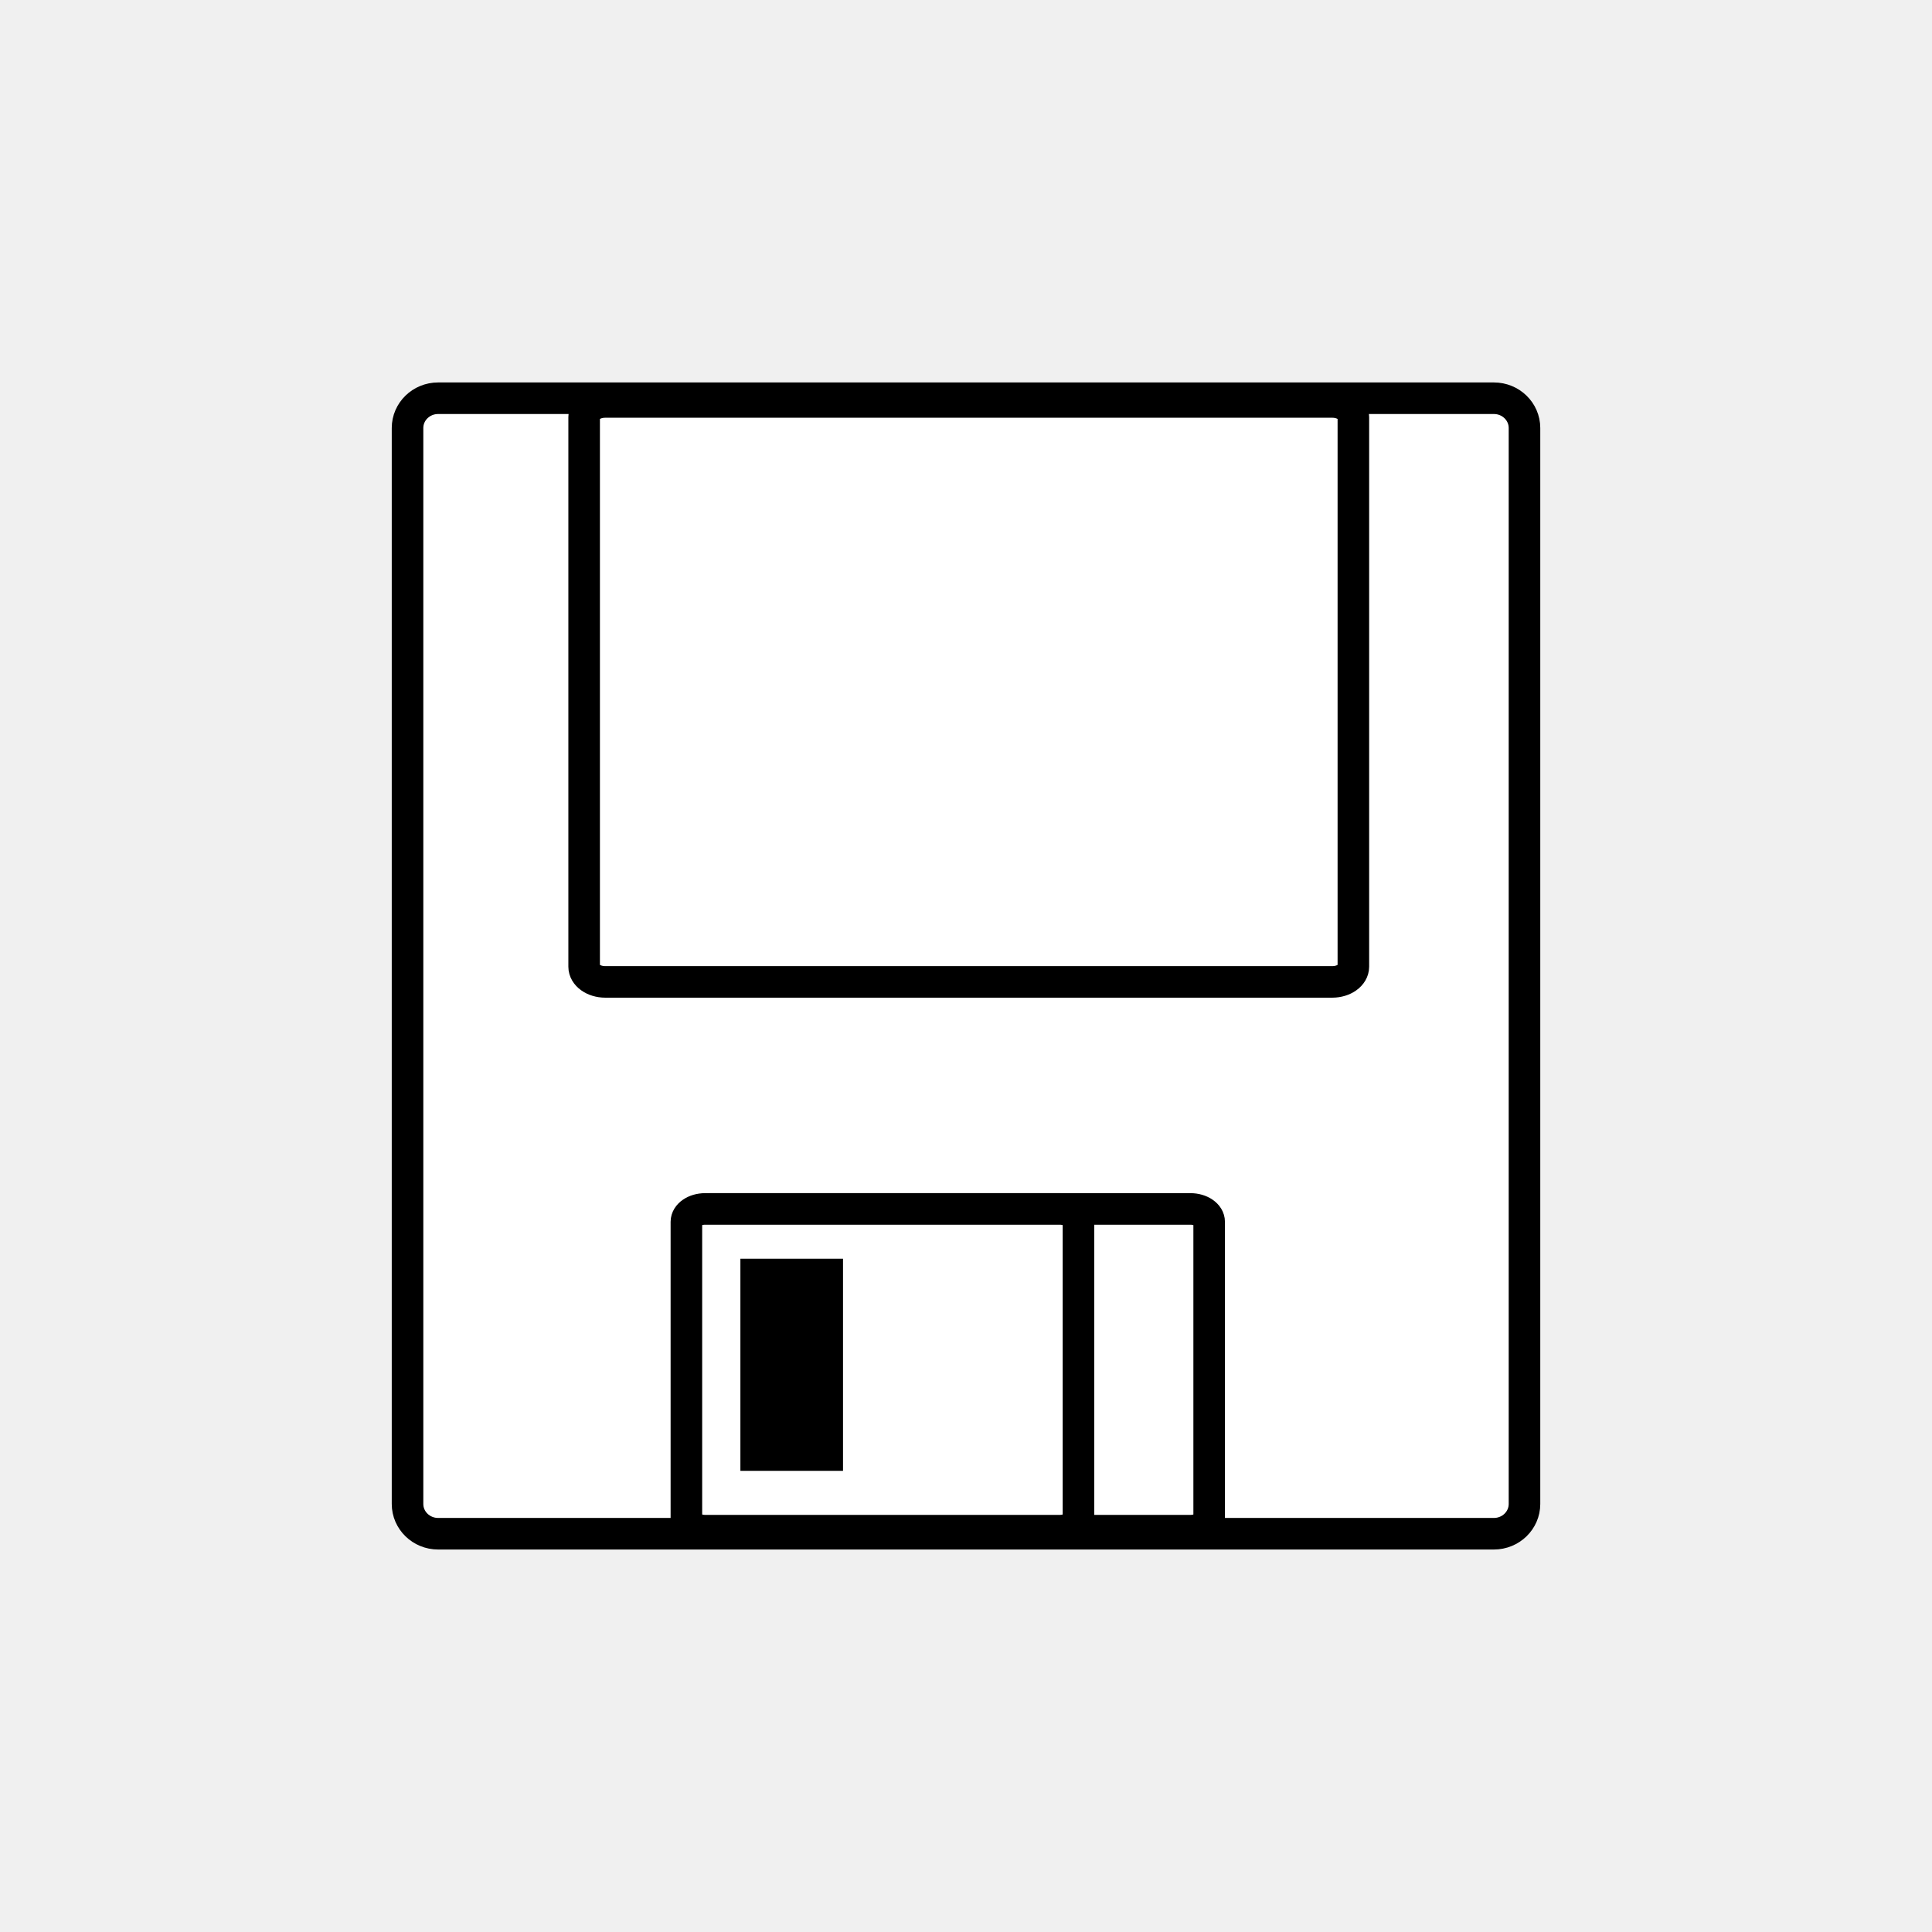
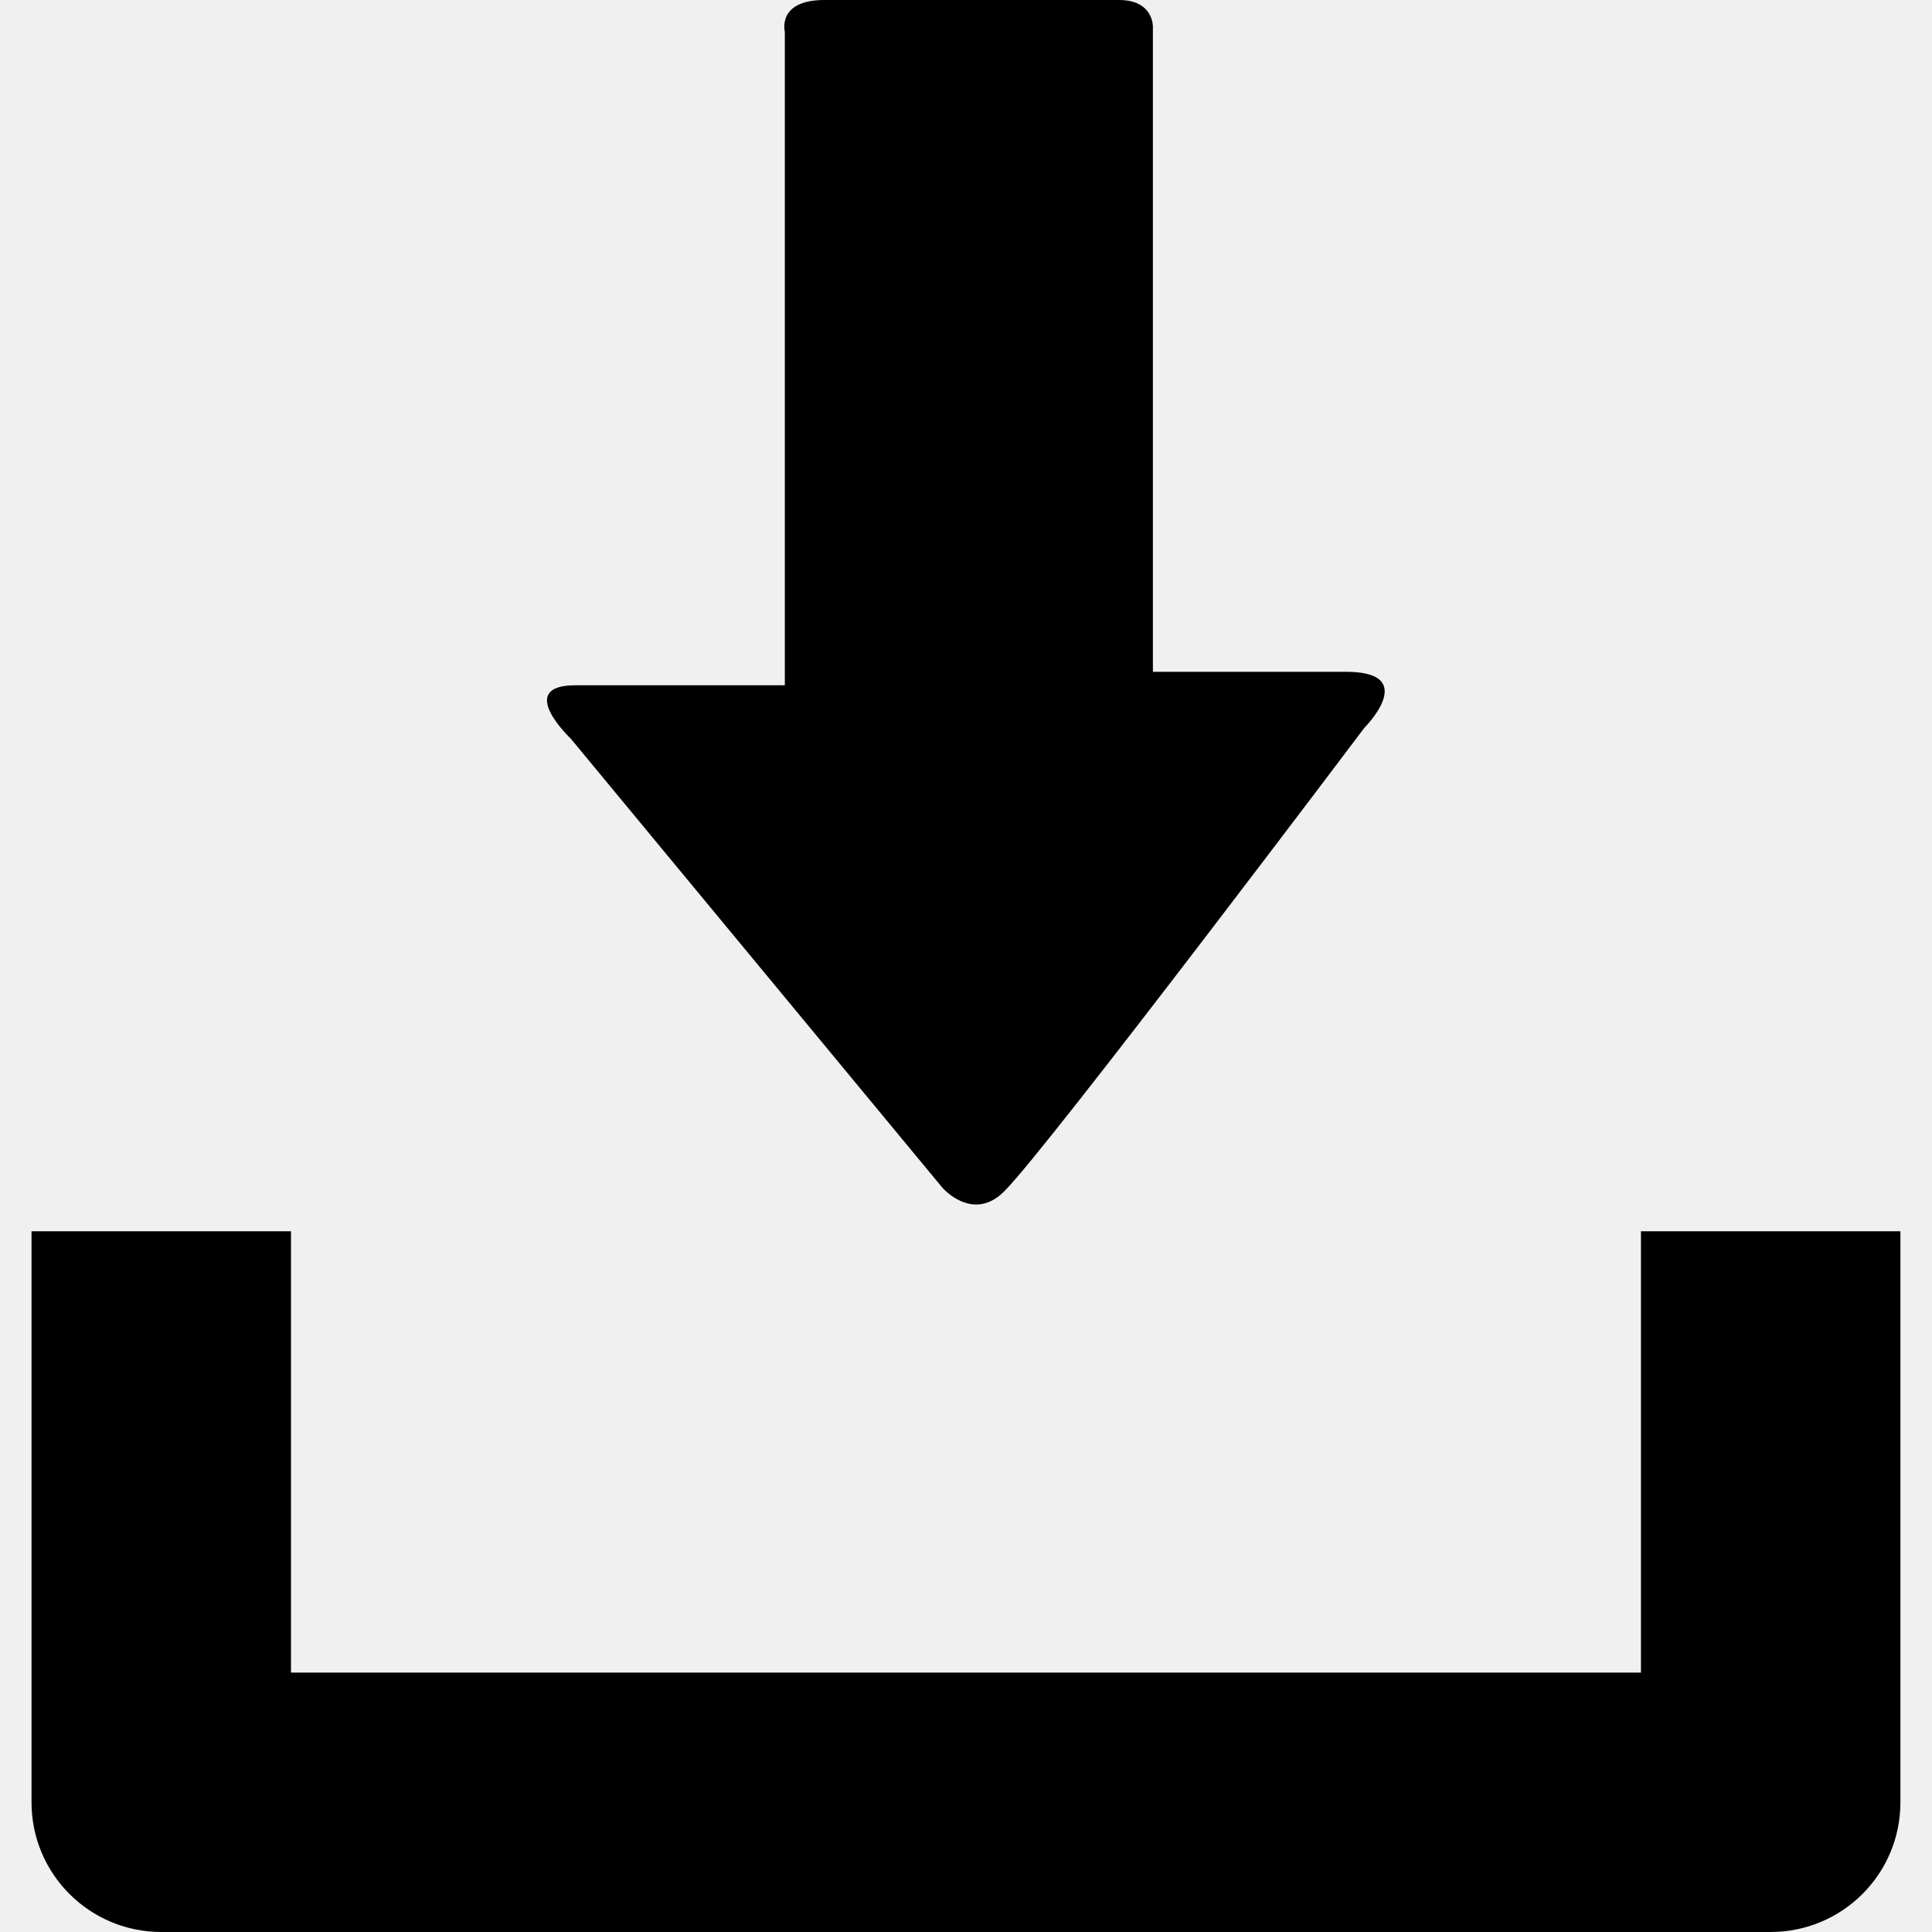
- <svg xmlns="http://www.w3.org/2000/svg" id="svg1468" viewBox="0 0 187.5 187.5" version="1.0" y="0" x="0">
-   <g id="layer1" transform="translate(.54506 1.0901)">
-     <g id="g2098" transform="translate(11.649 12.217)">
-       <rect id="rect2052" style="stroke-linejoin:round;stroke:#000000;stroke-width:3.063;fill:#ffffff" rx="2.97" ry="2.887" height="110.2" width="108.4" y="25.341" x="27.357" />
-       <rect id="rect2054" style="stroke-linejoin:round;stroke:#000000;stroke-width:3.063;fill:#ffffff" rx="2.045" ry="1.474" height="56.282" width="74.653" y="25.703" x="44.497" />
-       <rect id="rect2056" style="stroke-linejoin:round;stroke:#000000;stroke-width:3.063;fill:#ffffff" rx="1.816" ry="1.252" height="31.224" width="50.282" y="104.02" x="54.873" />
-       <rect id="rect2060" style="stroke-linejoin:round;stroke:#000000;stroke-width:3.063;fill:#ffffff" rx="1.816" ry="1.252" height="31.224" width="38.051" y="104.02" x="54.42" />
-       <rect id="rect2058" style="fill:#000000" height="20.587" width="9.959" y="108.85" x="59.661" />
-     </g>
+ <svg xmlns="http://www.w3.org/2000/svg" version="1.1" id="Capa_1" x="0px" y="0px" viewBox="0 0 29.978 29.978" style="enable-background:new 0 0 29.978 29.978;" xml:space="preserve">
+   <g>
+     <path d="M25.462,19.105v6.848H4.515v-6.848H0.489v8.861c0,1.111,0.9,2.012,2.016,2.012h24.967c1.115,0,2.016-0.9,2.016-2.012   v-8.861H25.462z" />
+     <path d="M14.62,18.426l-5.764-6.965c0,0-0.877-0.828,0.074-0.828s3.248,0,3.248,0s0-0.557,0-1.416c0-2.449,0-6.906,0-8.723   c0,0-0.129-0.494,0.615-0.494c0.75,0,4.035,0,4.572,0c0.536,0,0.524,0.416,0.524,0.416c0,1.762,0,6.373,0,8.742   c0,0.768,0,1.266,0,1.266s1.842,0,2.998,0c1.154,0,0.285,0.867,0.285,0.867s-4.904,6.51-5.588,7.193   C15.092,18.979,14.62,18.426,14.62,18.426z" />
+     <g>
+ 	</g>
+     <g>
+ 	</g>
+     <g>
+ 	</g>
+     <g>
+ 	</g>
+     <g>
+ 	</g>
+     <g>
+ 	</g>
+     <g>
+ 	</g>
+     <g>
+ 	</g>
+     <g>
+ 	</g>
+     <g>
+ 	</g>
+     <g>
+ 	</g>
+     <g>
+ 	</g>
+     <g>
+ 	</g>
+     <g>
+ 	</g>
+     <g>
+ 	</g>
  </g>
+   <g>
+ </g>
+   <g>
+ </g>
+   <g>
+ </g>
+   <g>
+ </g>
+   <g>
+ </g>
+   <g>
+ </g>
+   <g>
+ </g>
+   <g>
+ </g>
+   <g>
+ </g>
+   <g>
+ </g>
+   <g>
+ </g>
+   <g>
+ </g>
+   <g>
+ </g>
+   <g>
+ </g>
+   <g>
+ </g>
</svg>
